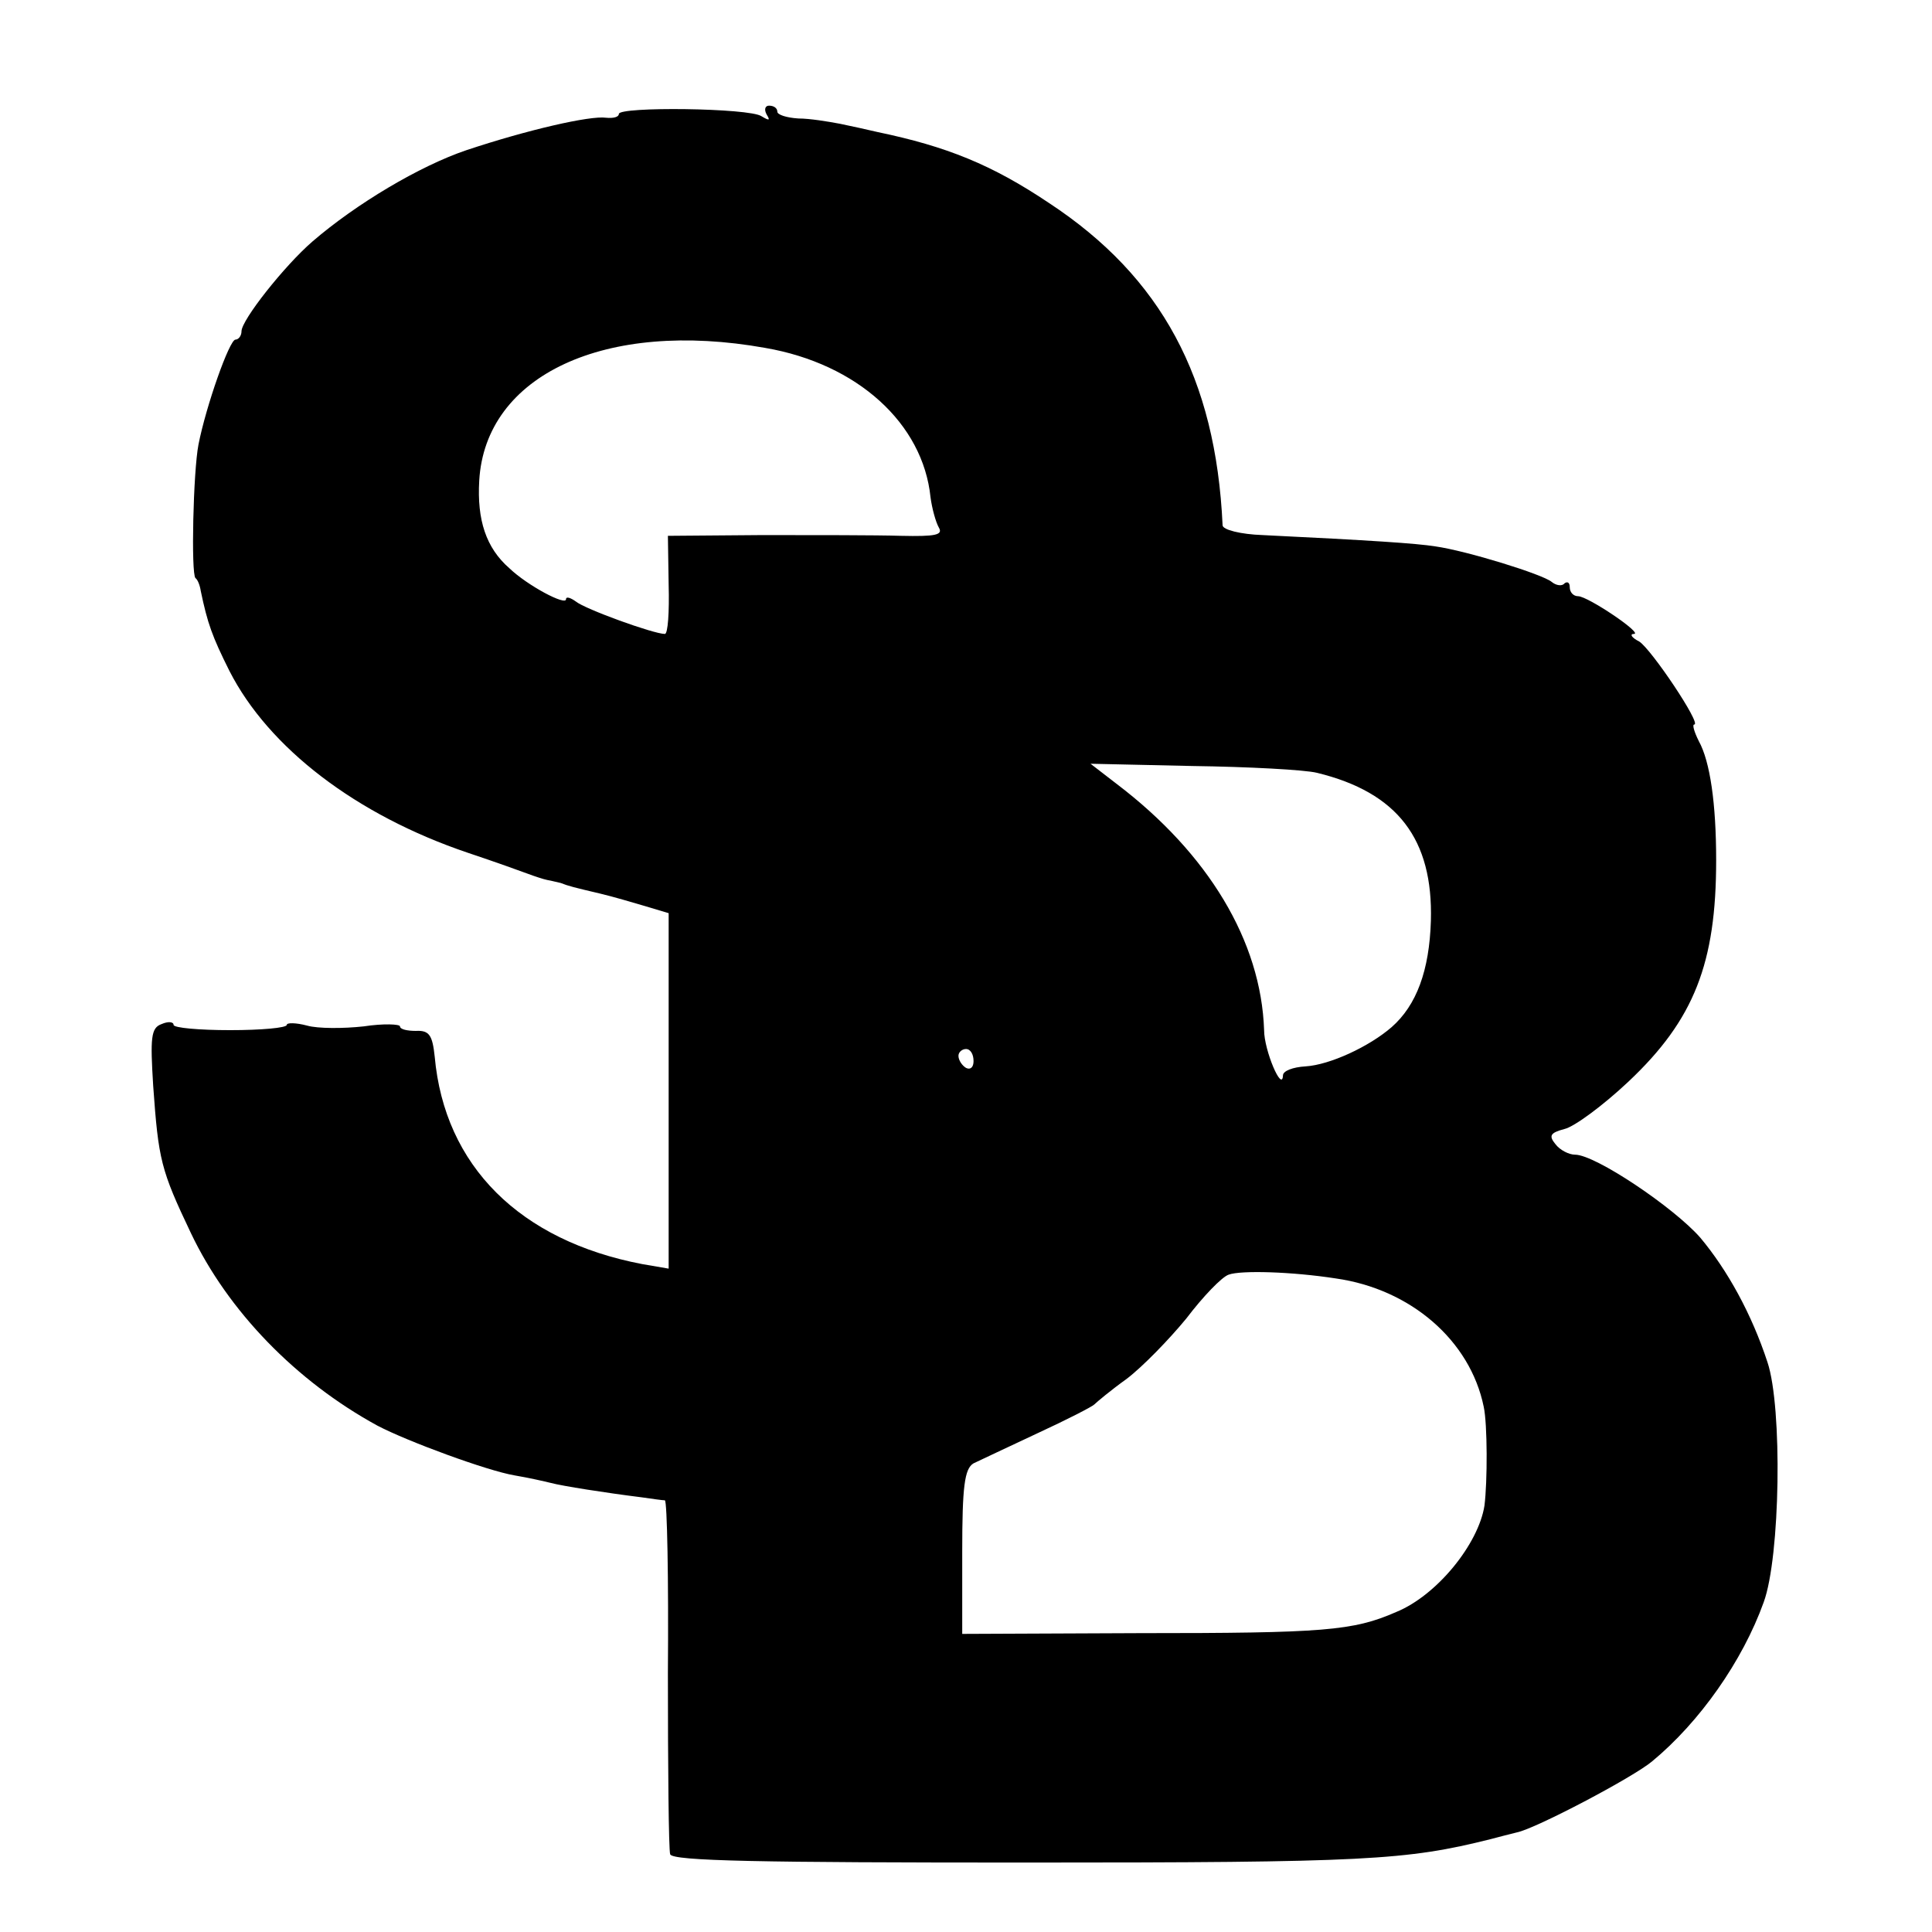
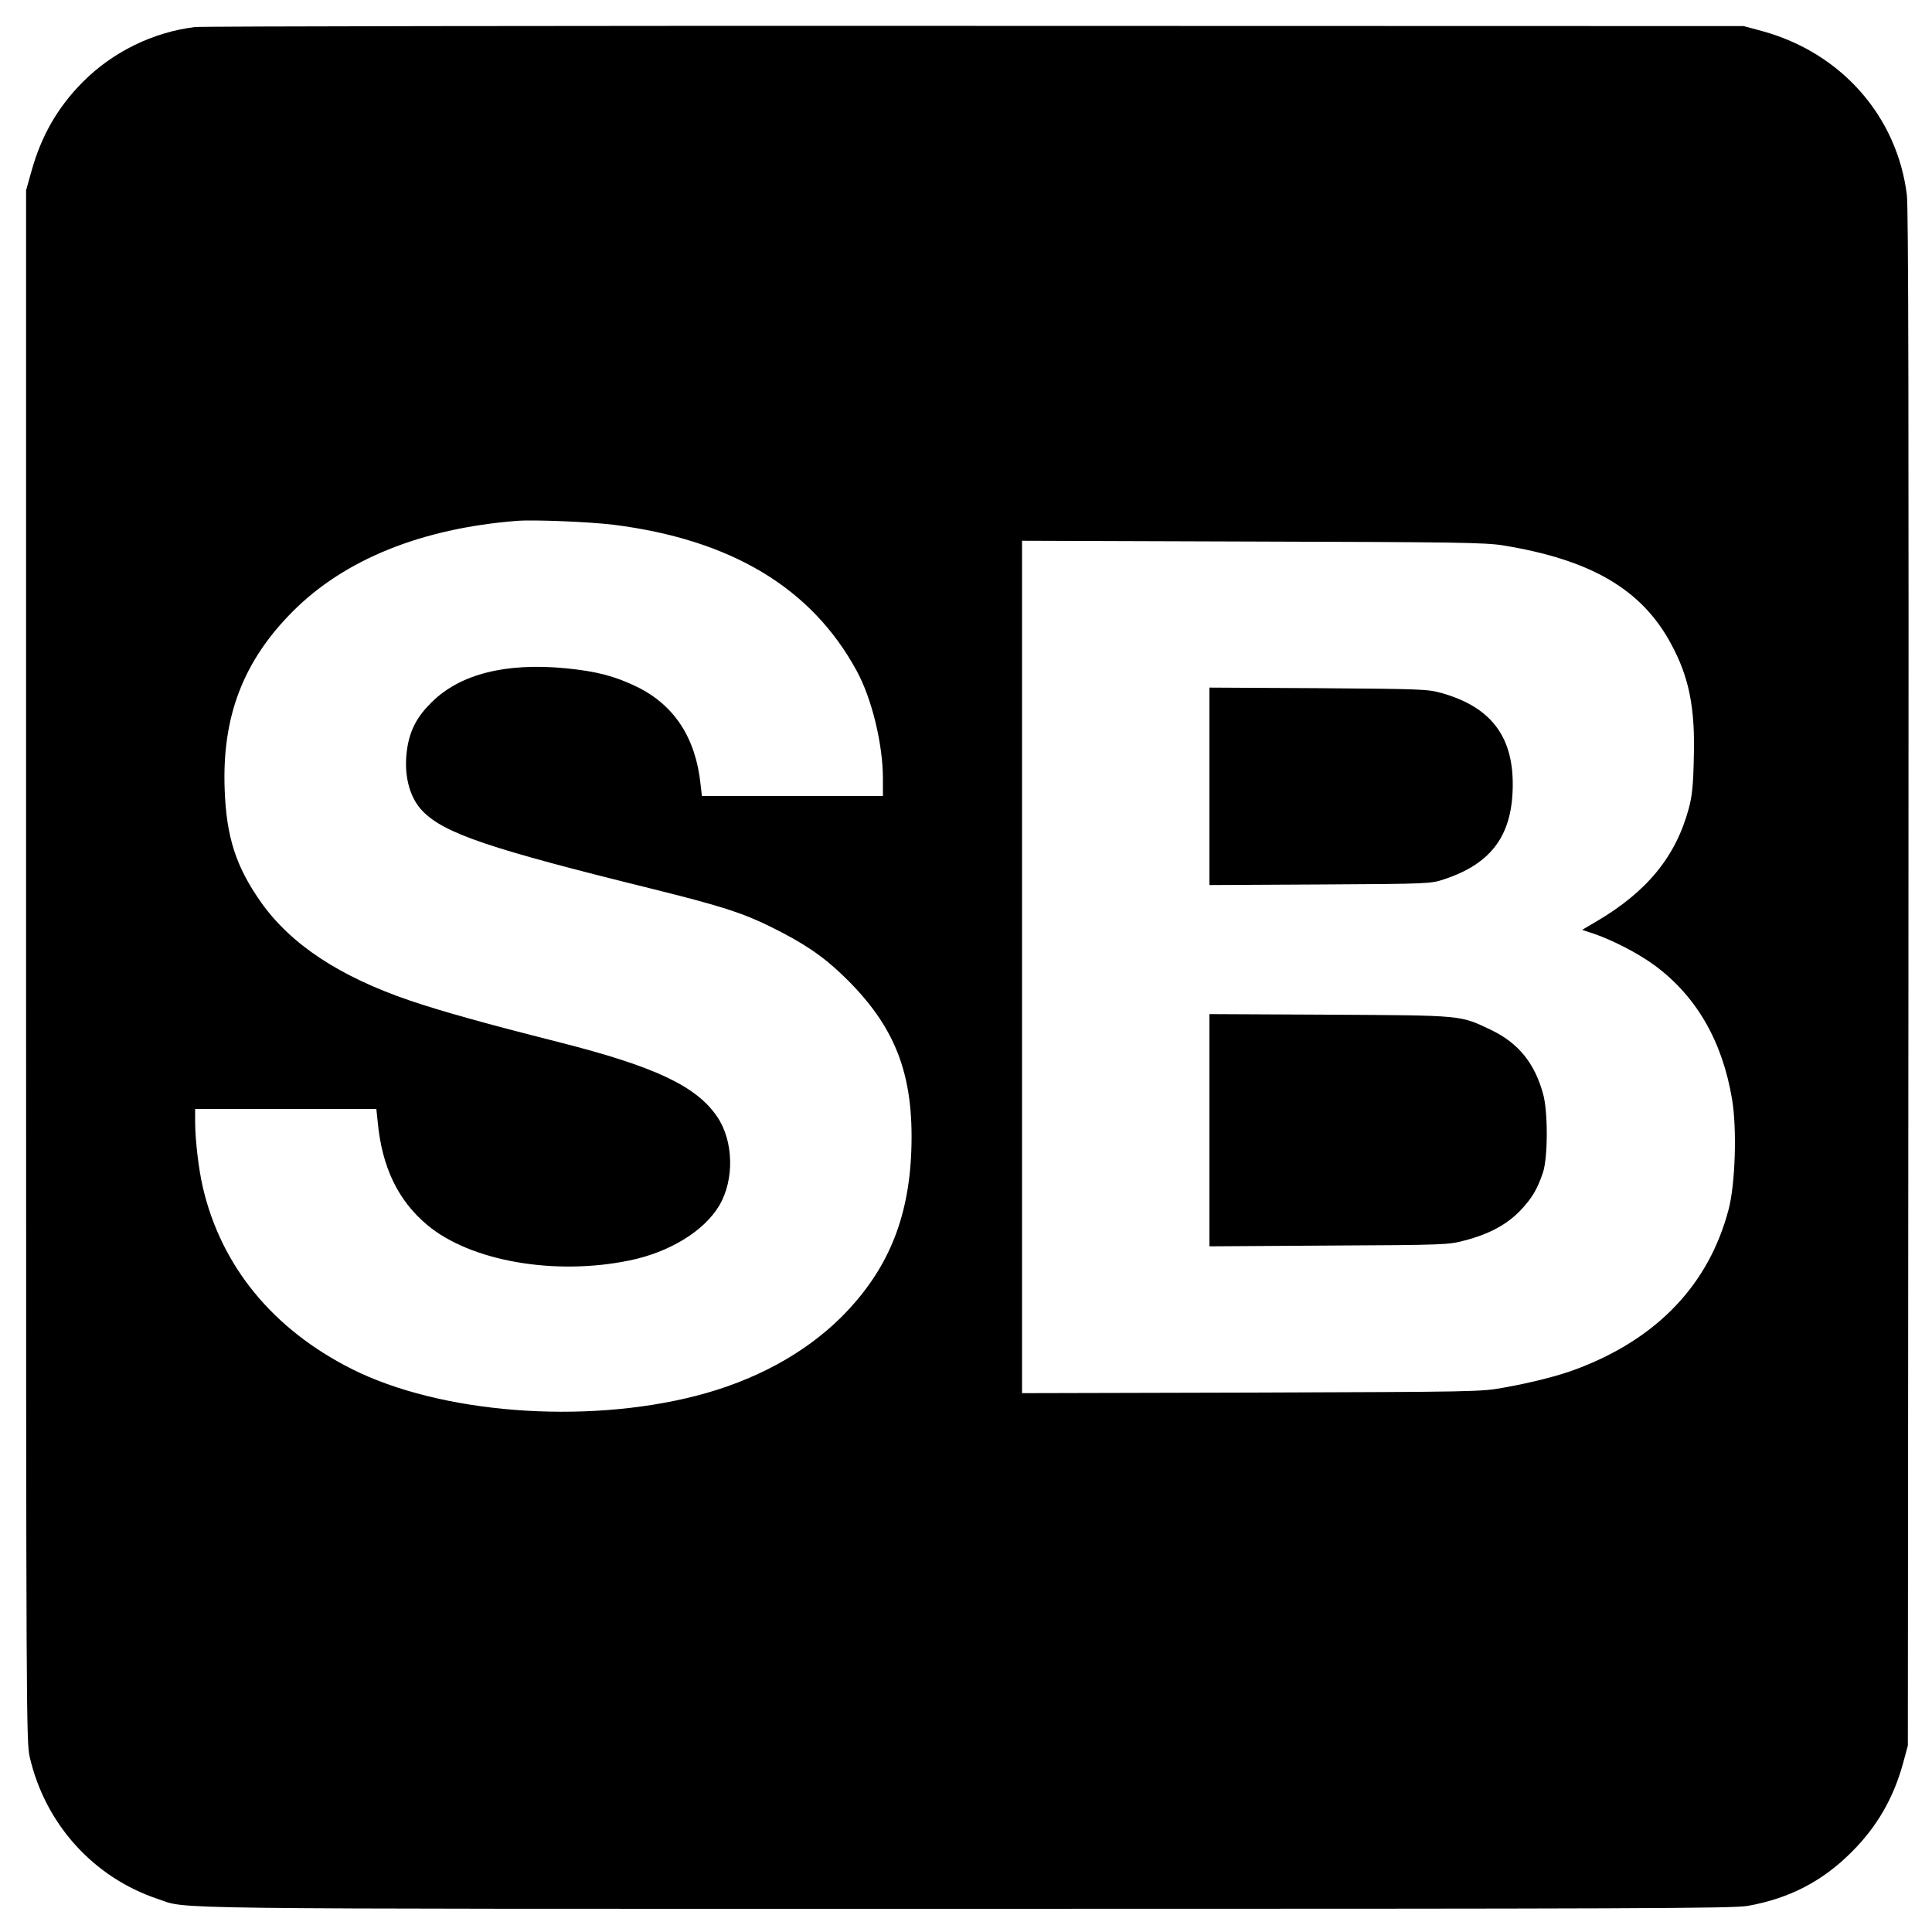
- <svg xmlns="http://www.w3.org/2000/svg" version="1.0" width="256pt" height="256pt" viewBox="0 0 256 256" preserveAspectRatio="xMidYMid meet">
-   <g transform="translate(0,256) scale(0.1,-0.1)" fill="#000000" stroke="none">
-     <path d="M820 2409 c0 -4 -7 -6 -17 -5 -21 3 -104 -16 -185 -43 -62 -21 -146 -71 -204 -121 -37 -32 -94 -104 -94 -119 0 -6 -4 -11 -8 -11 -8 0 -39 -88 -49 -139 -7 -36 -10 -171 -4 -177 3 -2 6 -10 7 -17 9 -43 15 -60 38 -106 52 -102 168 -191 316 -241 36 -12 72 -25 80 -28 8 -3 20 -7 25 -8 6 -1 13 -3 18 -4 10 -4 18 -6 52 -14 17 -4 44 -12 61 -17 l30 -9 0 -236 0 -235 -35 6 c-162 31 -262 130 -275 275 -3 28 -7 35 -25 34 -11 0 -21 2 -21 6 0 3 -22 4 -48 0 -27 -3 -61 -3 -75 1 -15 4 -27 4 -27 1 0 -4 -34 -7 -75 -7 -41 0 -75 3 -75 7 0 4 -7 5 -16 1 -14 -5 -15 -18 -11 -82 7 -98 10 -111 50 -195 49 -103 139 -196 247 -255 40 -21 146 -60 182 -66 18 -3 40 -8 48 -10 15 -4 72 -13 120 -19 14 -2 28 -4 31 -4 3 -1 5 -104 4 -229 0 -126 1 -233 3 -240 3 -9 121 -11 472 -11 450 0 503 3 615 31 11 3 27 7 35 9 25 5 154 73 179 94 63 52 120 133 148 211 22 60 25 258 5 318 -21 64 -53 122 -89 165 -35 40 -139 110 -166 110 -8 0 -20 6 -26 14 -9 11 -7 15 12 20 13 3 51 31 85 63 87 82 116 157 116 293 0 75 -8 131 -23 158 -6 12 -9 22 -6 22 10 0 -57 100 -73 110 -10 5 -13 10 -7 10 13 0 -61 50 -74 50 -6 0 -11 5 -11 12 0 6 -3 8 -7 5 -3 -4 -11 -3 -17 2 -12 10 -112 41 -154 47 -25 4 -85 8 -229 15 -29 1 -53 7 -53 13 -9 195 -81 329 -230 427 -76 51 -136 75 -227 94 -13 3 -35 8 -50 11 -16 3 -40 7 -55 7 -16 1 -28 5 -28 9 0 5 -5 8 -11 8 -5 0 -7 -5 -3 -12 5 -8 3 -8 -7 -2 -16 11 -189 13 -189 3z m194 -310 c122 -21 209 -100 219 -198 2 -15 7 -33 11 -40 6 -10 -5 -12 -50 -11 -33 1 -115 1 -184 1 l-125 -1 1 -65 c1 -36 -1 -65 -5 -65 -15 0 -106 33 -118 43 -7 5 -13 7 -13 3 0 -9 -51 18 -75 41 -31 27 -43 64 -40 116 8 140 167 214 379 176z m731 -563 c107 -26 154 -88 151 -196 -2 -66 -19 -112 -52 -141 -30 -26 -82 -50 -114 -52 -17 -1 -30 -6 -30 -12 -1 -23 -25 33 -25 60 -4 118 -74 234 -195 326 l-35 27 135 -3 c74 -1 149 -5 165 -9z m-455 -382 c0 -8 -4 -12 -10 -9 -5 3 -10 10 -10 16 0 5 5 9 10 9 6 0 10 -7 10 -16z m480 -288 c99 -14 178 -82 196 -170 5 -23 5 -99 1 -131 -8 -51 -63 -119 -117 -141 -57 -25 -96 -28 -340 -28 l-235 -1 0 109 c0 86 3 110 15 117 8 4 47 22 85 40 39 18 72 35 75 38 3 3 22 19 43 34 21 16 56 52 79 80 22 29 47 55 56 58 16 6 84 4 142 -5z" />
-   </g>
+ <svg xmlns="http://www.w3.org/2000/svg" version="1" viewBox="0 0 1000 1000">
+   <path d="M100.9 14c-21.6 2.6-42.7 12.9-58.2 28.6-12.9 13-21.4 27.8-26.5 46.3l-2.7 9.6V500c0 387.9.1 401.8 1.9 409.5 8 34.6 33 62.3 66.3 73.4 16.1 5.4-9.2 5.1 418.8 5.1 349.4 0 396.3-.2 404-1.5 21.5-3.8 38.8-12.7 54-28 12.9-12.9 21.4-27.5 26.4-45.4l2.6-9.6.3-396.5c.2-294.2 0-399-.8-406-5-40.7-33.8-73.5-74.5-84.8l-10-2.7-397.5-.1c-218.6-.1-400.5.2-404.1.6zm216.6 257.6c61 7.7 102.6 32.7 125.9 75.6 7.9 14.4 13.6 38.1 13.6 55.9v8.9H363.3l-.7-6.1c-2.5-23.9-13.5-40.8-32.7-50.3-11.5-5.6-20.9-8.1-37-9.7-31.2-3-54.8 3-69.5 17.6-7.3 7.2-10.9 13.8-12.5 23-2.3 13.6.7 26.2 8.1 33.6 11.4 11.4 34.5 19.2 117.9 39.8 36.2 9 47.1 12.5 61.6 19.6 17.1 8.4 27.1 15.1 37.9 25.5 27 26 36.7 50.9 35.3 90.5-1.3 35.8-12.5 62.4-36.1 86.1-19.1 19-45 33.1-75.4 40.9-58.1 14.9-132.3 9.1-178.1-13.9-40.9-20.6-67.6-53.2-77.1-94-2.2-9.4-4-24.7-4-34.1V574h93.8l.7 6.7c2.2 23.4 10.5 40.7 25.7 53.4 22.4 18.7 65.9 26.3 104.7 18.3 20.8-4.3 38.7-15.3 46.5-28.6 7.8-13.4 7.3-33.3-1.2-45.8-10.8-15.9-32.3-26-82-38.6-37.5-9.5-60.5-15.9-77-21.5-36.4-12.4-61.7-29.1-77.1-50.9-12.9-18.3-17.9-33.6-18.8-58.1-1.5-37.8 9.5-66.6 35.2-92.4 26.8-26.9 66.6-43 116-46.9 8.9-.7 37.7.5 50 2zM778 282.3c45.5 7.4 71.8 22.8 86.9 50.9 9.4 17.3 12.6 33.2 11.8 59.6-.3 13.9-.9 19.4-2.6 25.7-6.7 24.8-21.5 43-47.9 58.5l-7.3 4.3 5.8 1.9c9.8 3.3 23.6 10.4 31.9 16.6 21.5 15.9 34.9 39.2 39.9 69.1 2.6 15.4 1.7 44-1.8 57.2-10.2 38.7-36.8 66.7-78.4 82.4-9.1 3.5-23.2 7.1-37.8 9.7-11.8 2.2-14 2.2-130.7 2.6l-118.8.3V279.9l119.3.4c106.3.3 120.3.5 129.7 2z" />
+   <path d="M626 407v51.1l57.3-.3c56.7-.3 57.3-.4 64.2-2.7 24.8-8.2 35.5-23.1 35.5-49.2 0-25.2-11.7-40.1-36.9-47.2-7.3-2-10-2.1-63.8-2.5l-56.3-.3V407zM626 585v60.1l61.8-.4c60-.3 61.9-.4 70.2-2.6 12.7-3.3 21.8-8.2 28.8-15.4 6.2-6.6 8.7-10.7 11.8-19.7 2.6-7.6 2.7-31.6.1-40.8-4.4-16-12.8-26.3-26.9-33.1-16.3-7.7-13.8-7.5-83.5-7.9l-62.3-.3V585z" />
</svg>
